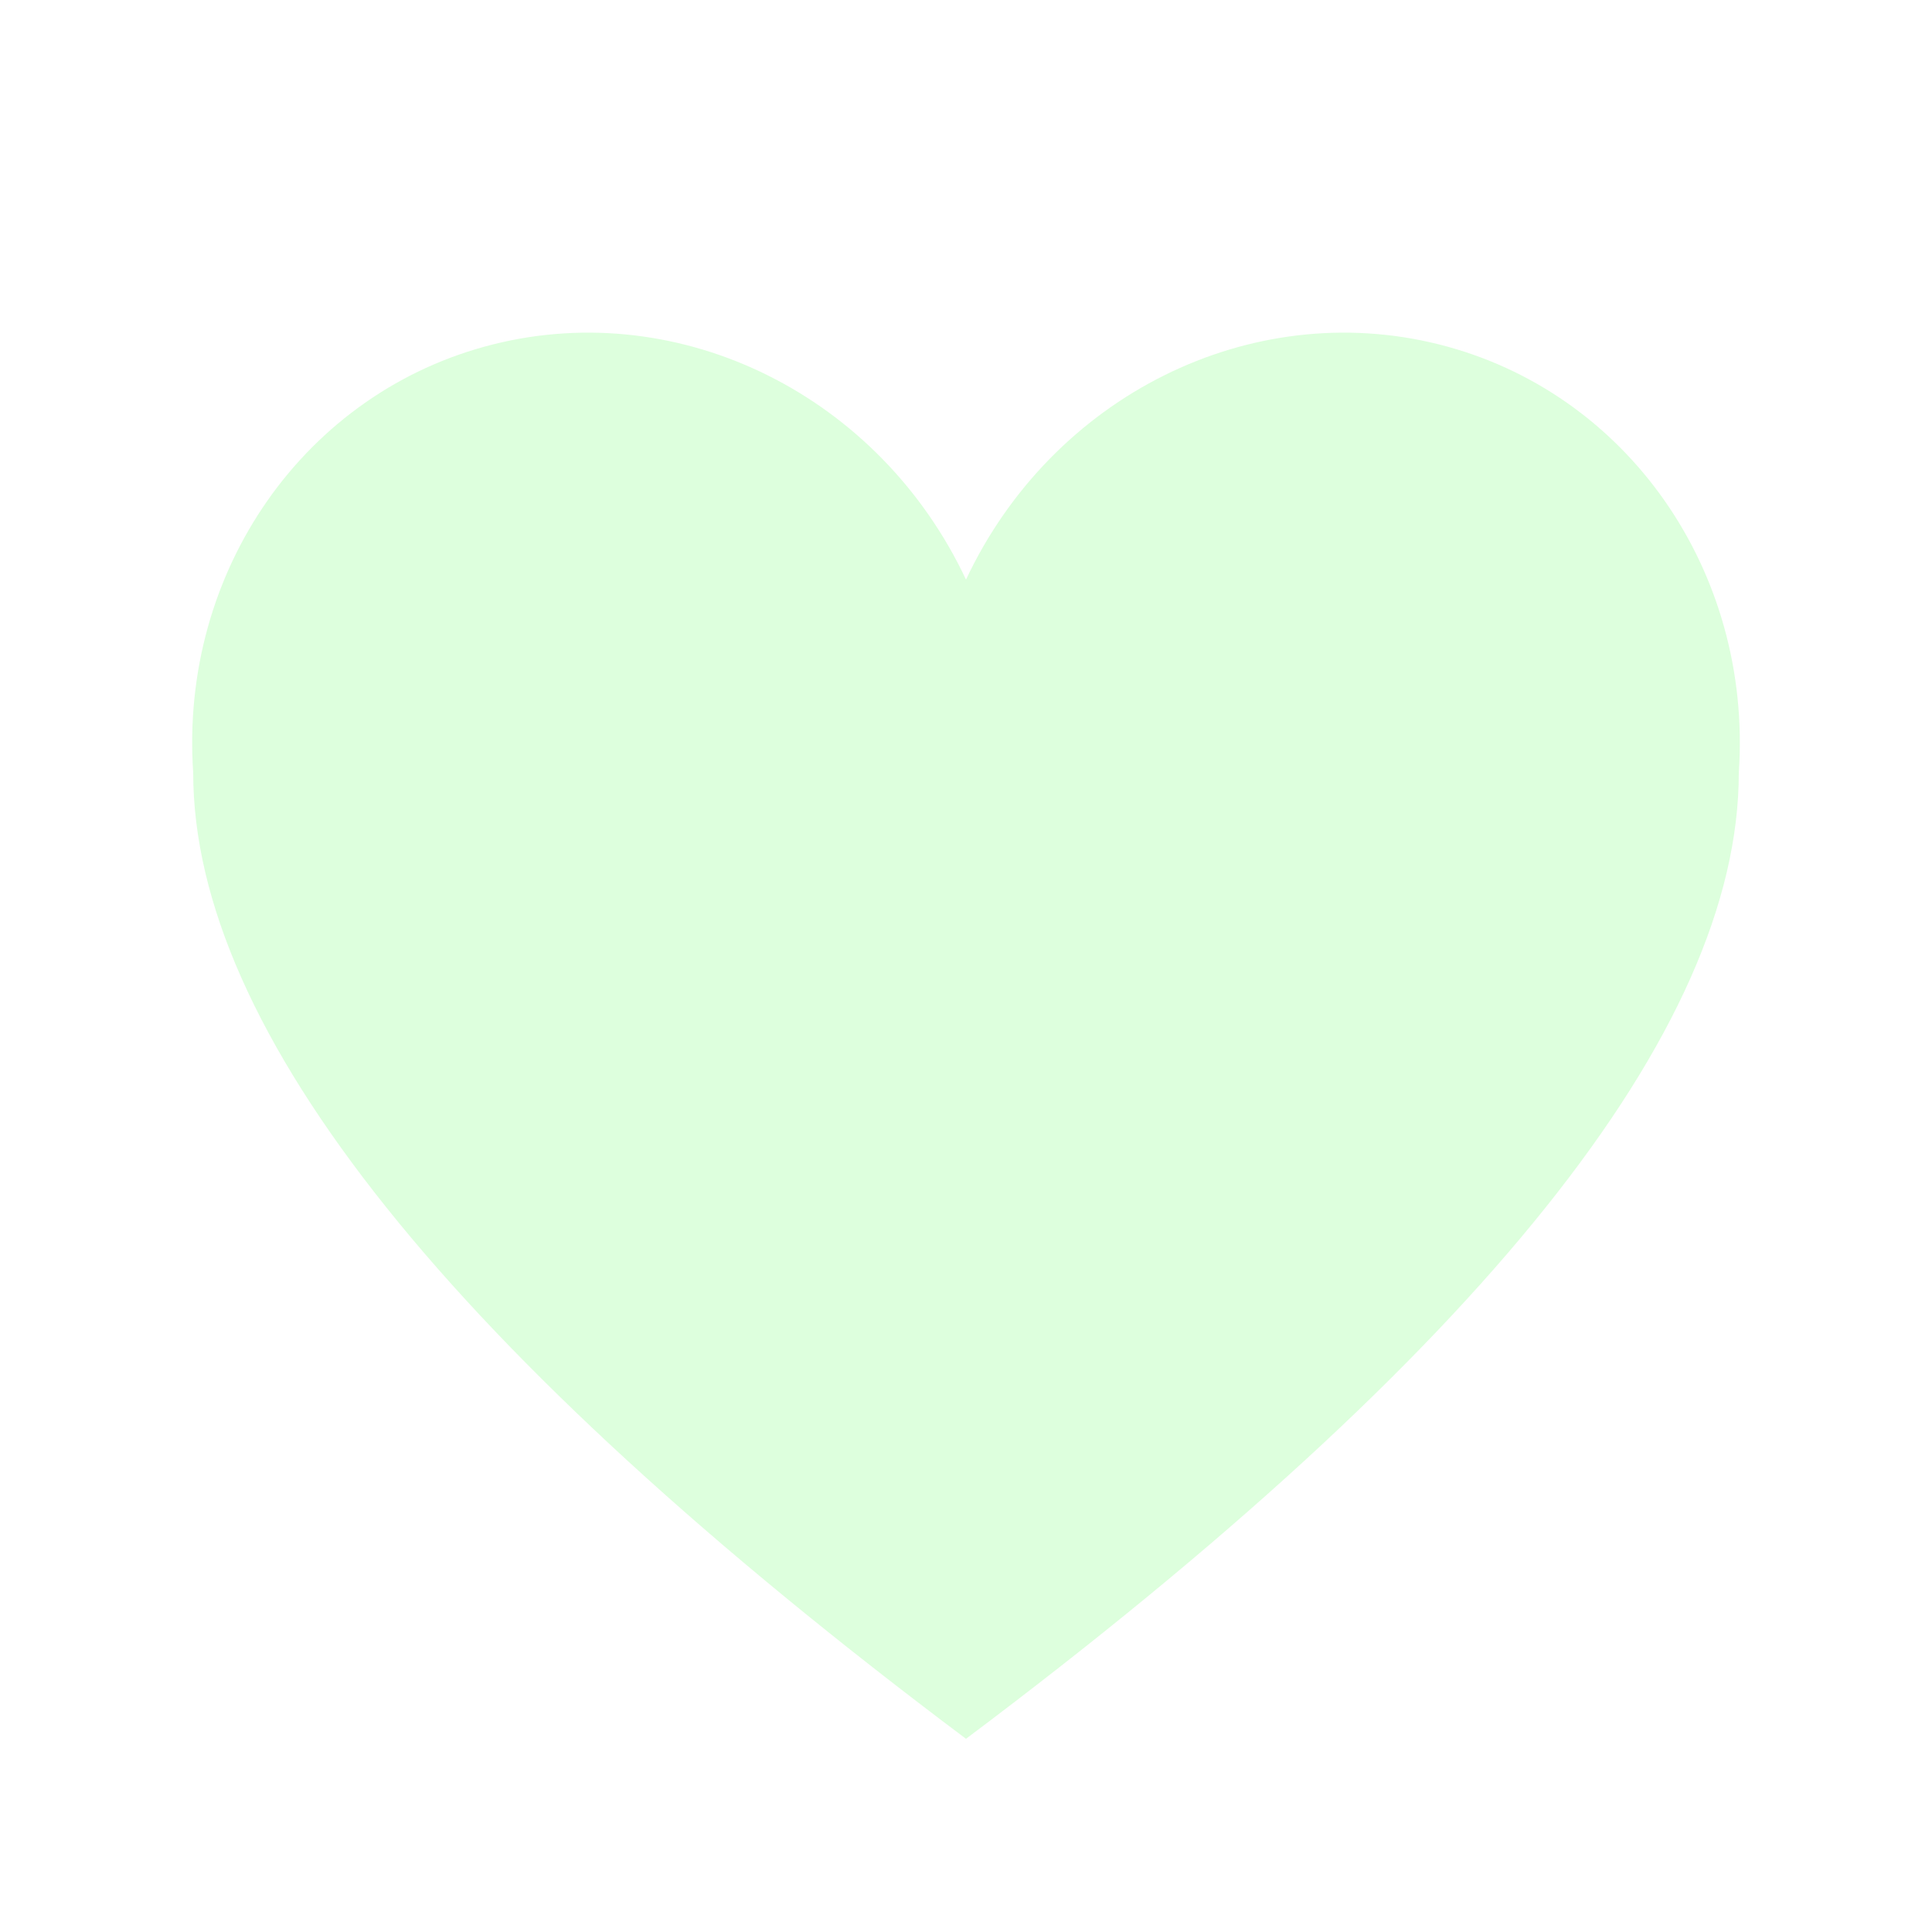
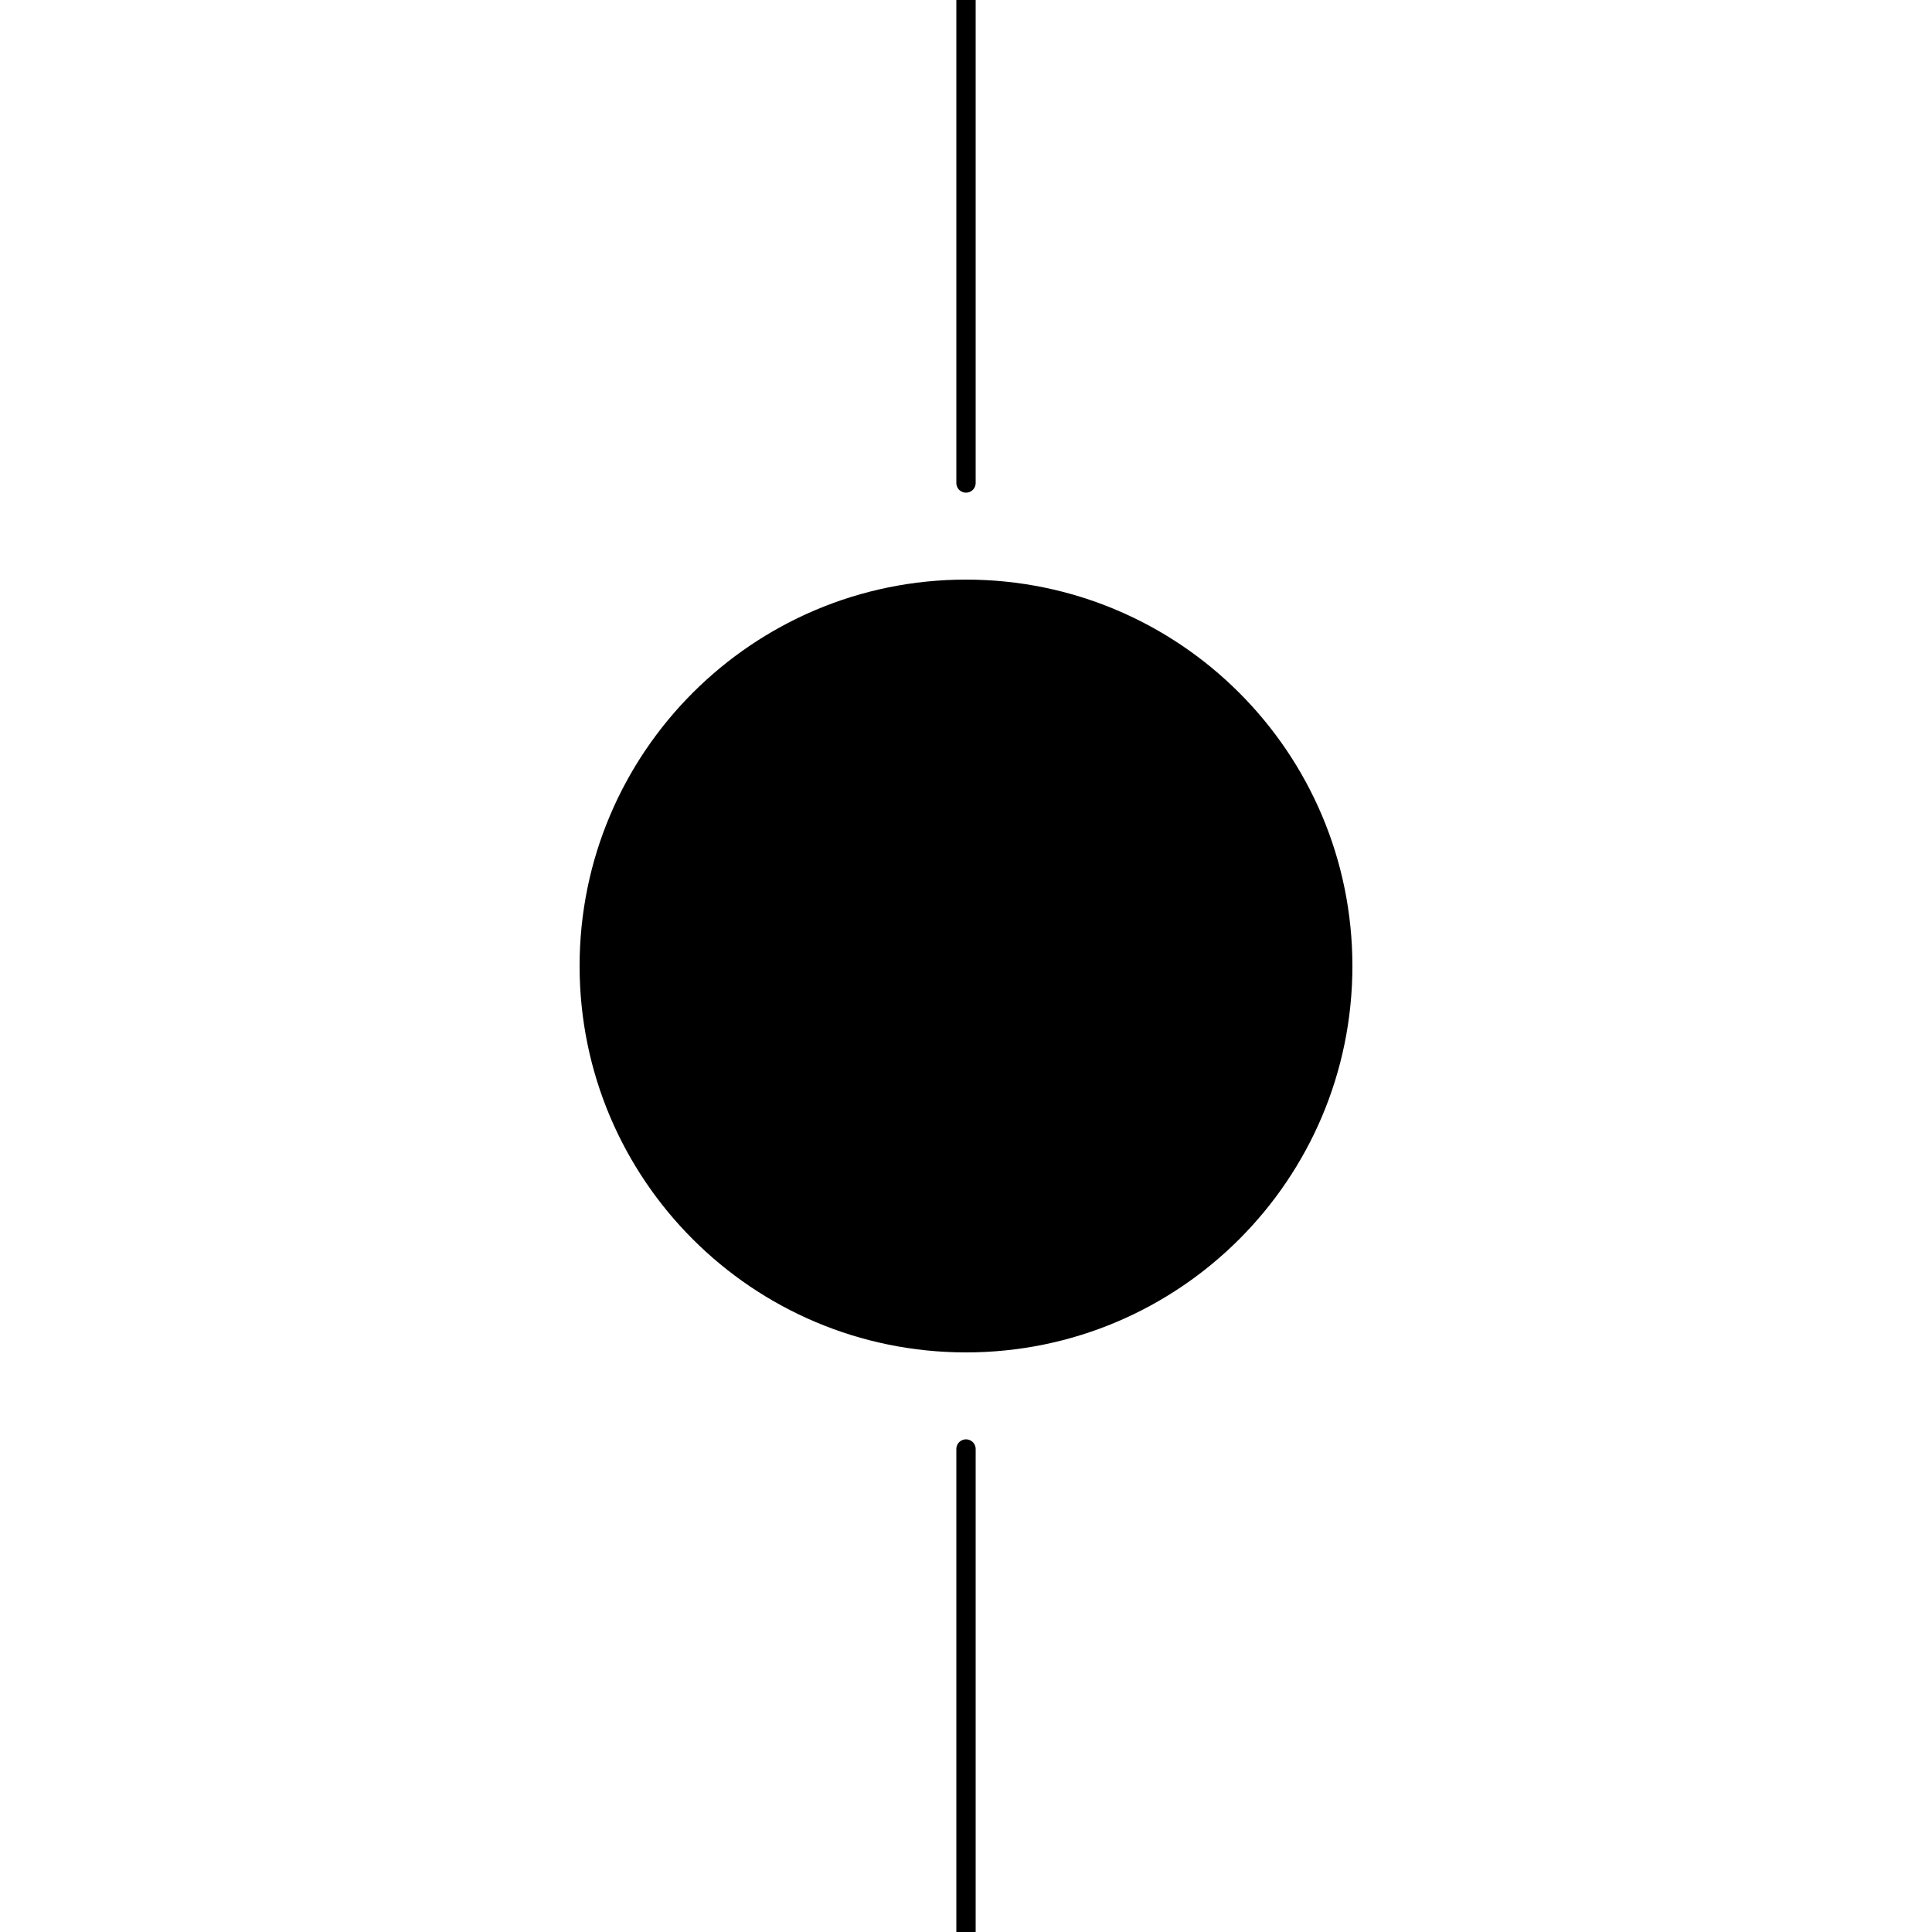
<svg xmlns="http://www.w3.org/2000/svg" viewBox="0 0 100 100" version="1.1" fill="#DFD">
-   <path d="M 10,40 A 21 22 -20 0 1 50 30 A 21 22 20 0 1 90 40 Q 90,60 50,90 Q 10,60 10,40 z">
-     <animate attributeName="fill" values="#f00;#b2231d;#f00" dur="4s" repeatCount="indefinite" />
-     <animate attributeName="stroke" values="#f00;#b2231d;#f00" dur="4s" repeatCount="indefinite" />
-     <animate attributeName="stroke-width" values="0;5;0" dur="5s" repeatCount="indefinite" />
-   </path>
+   <circle cx="50" cy="50" r="20" fill="black" />
+   <path d="M 50,0 L 50,25 M 50,100 L 50,75" stroke="black" stroke-linecap="round" />
</svg>
